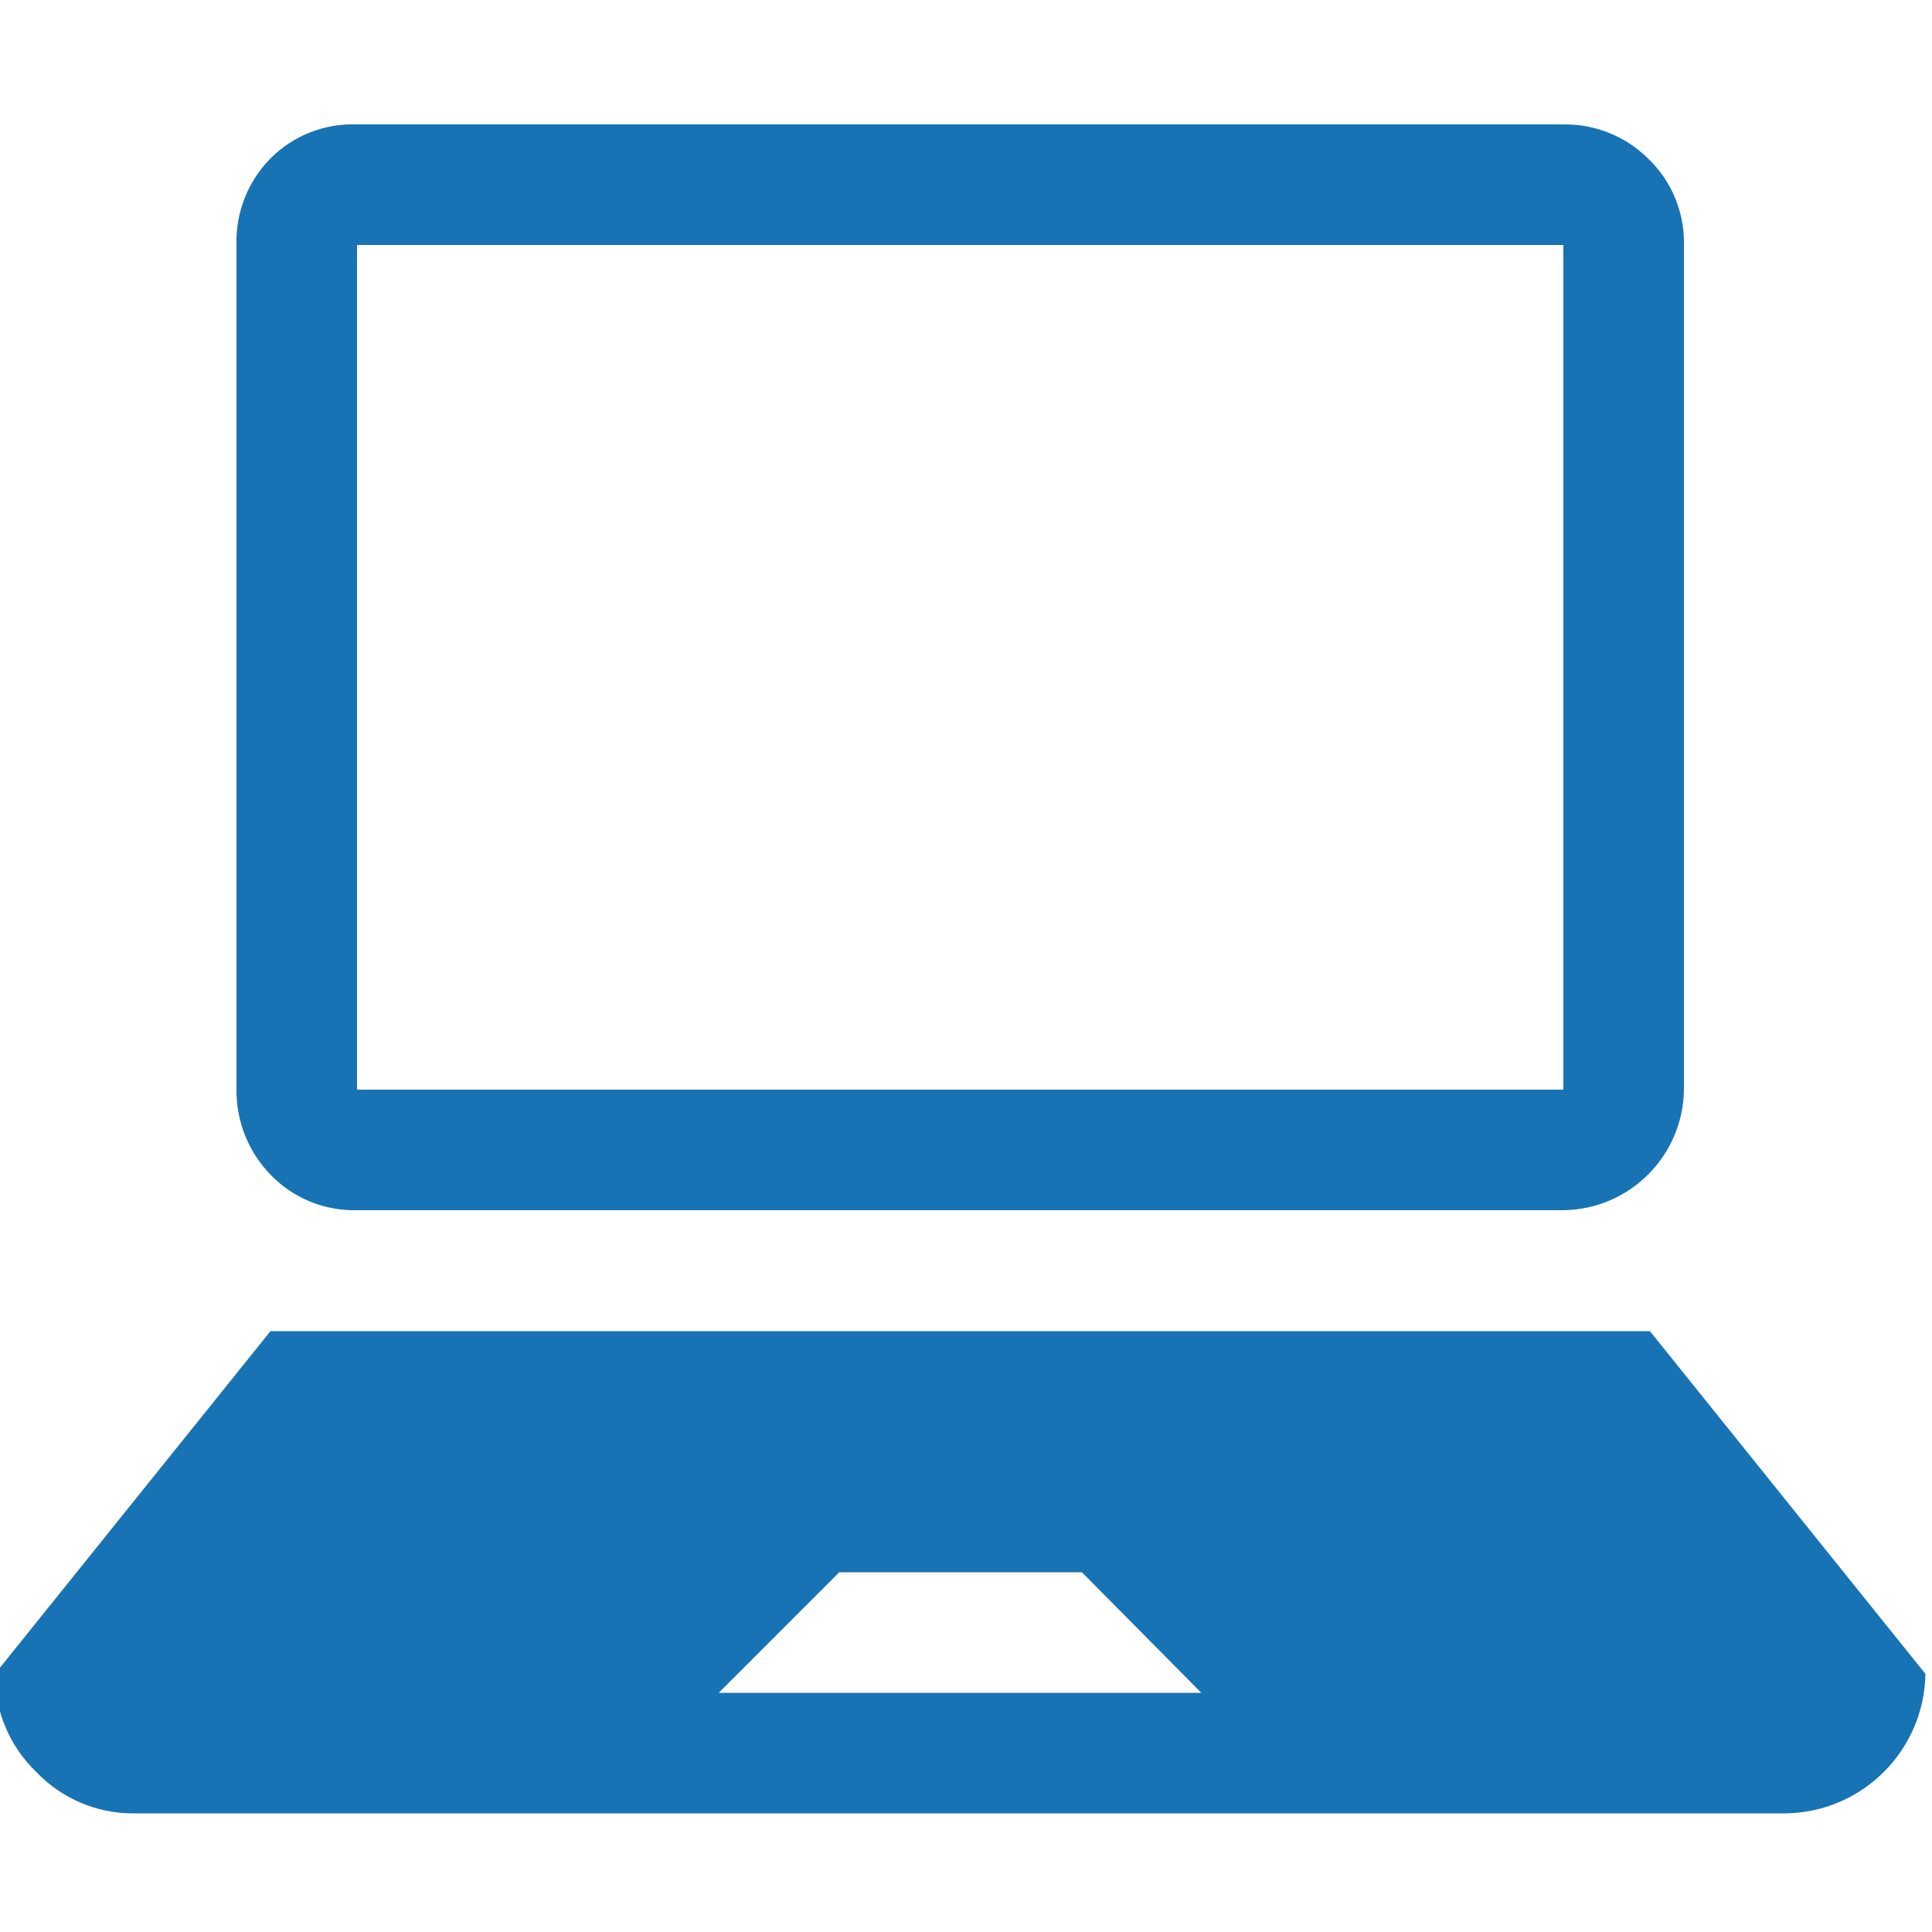
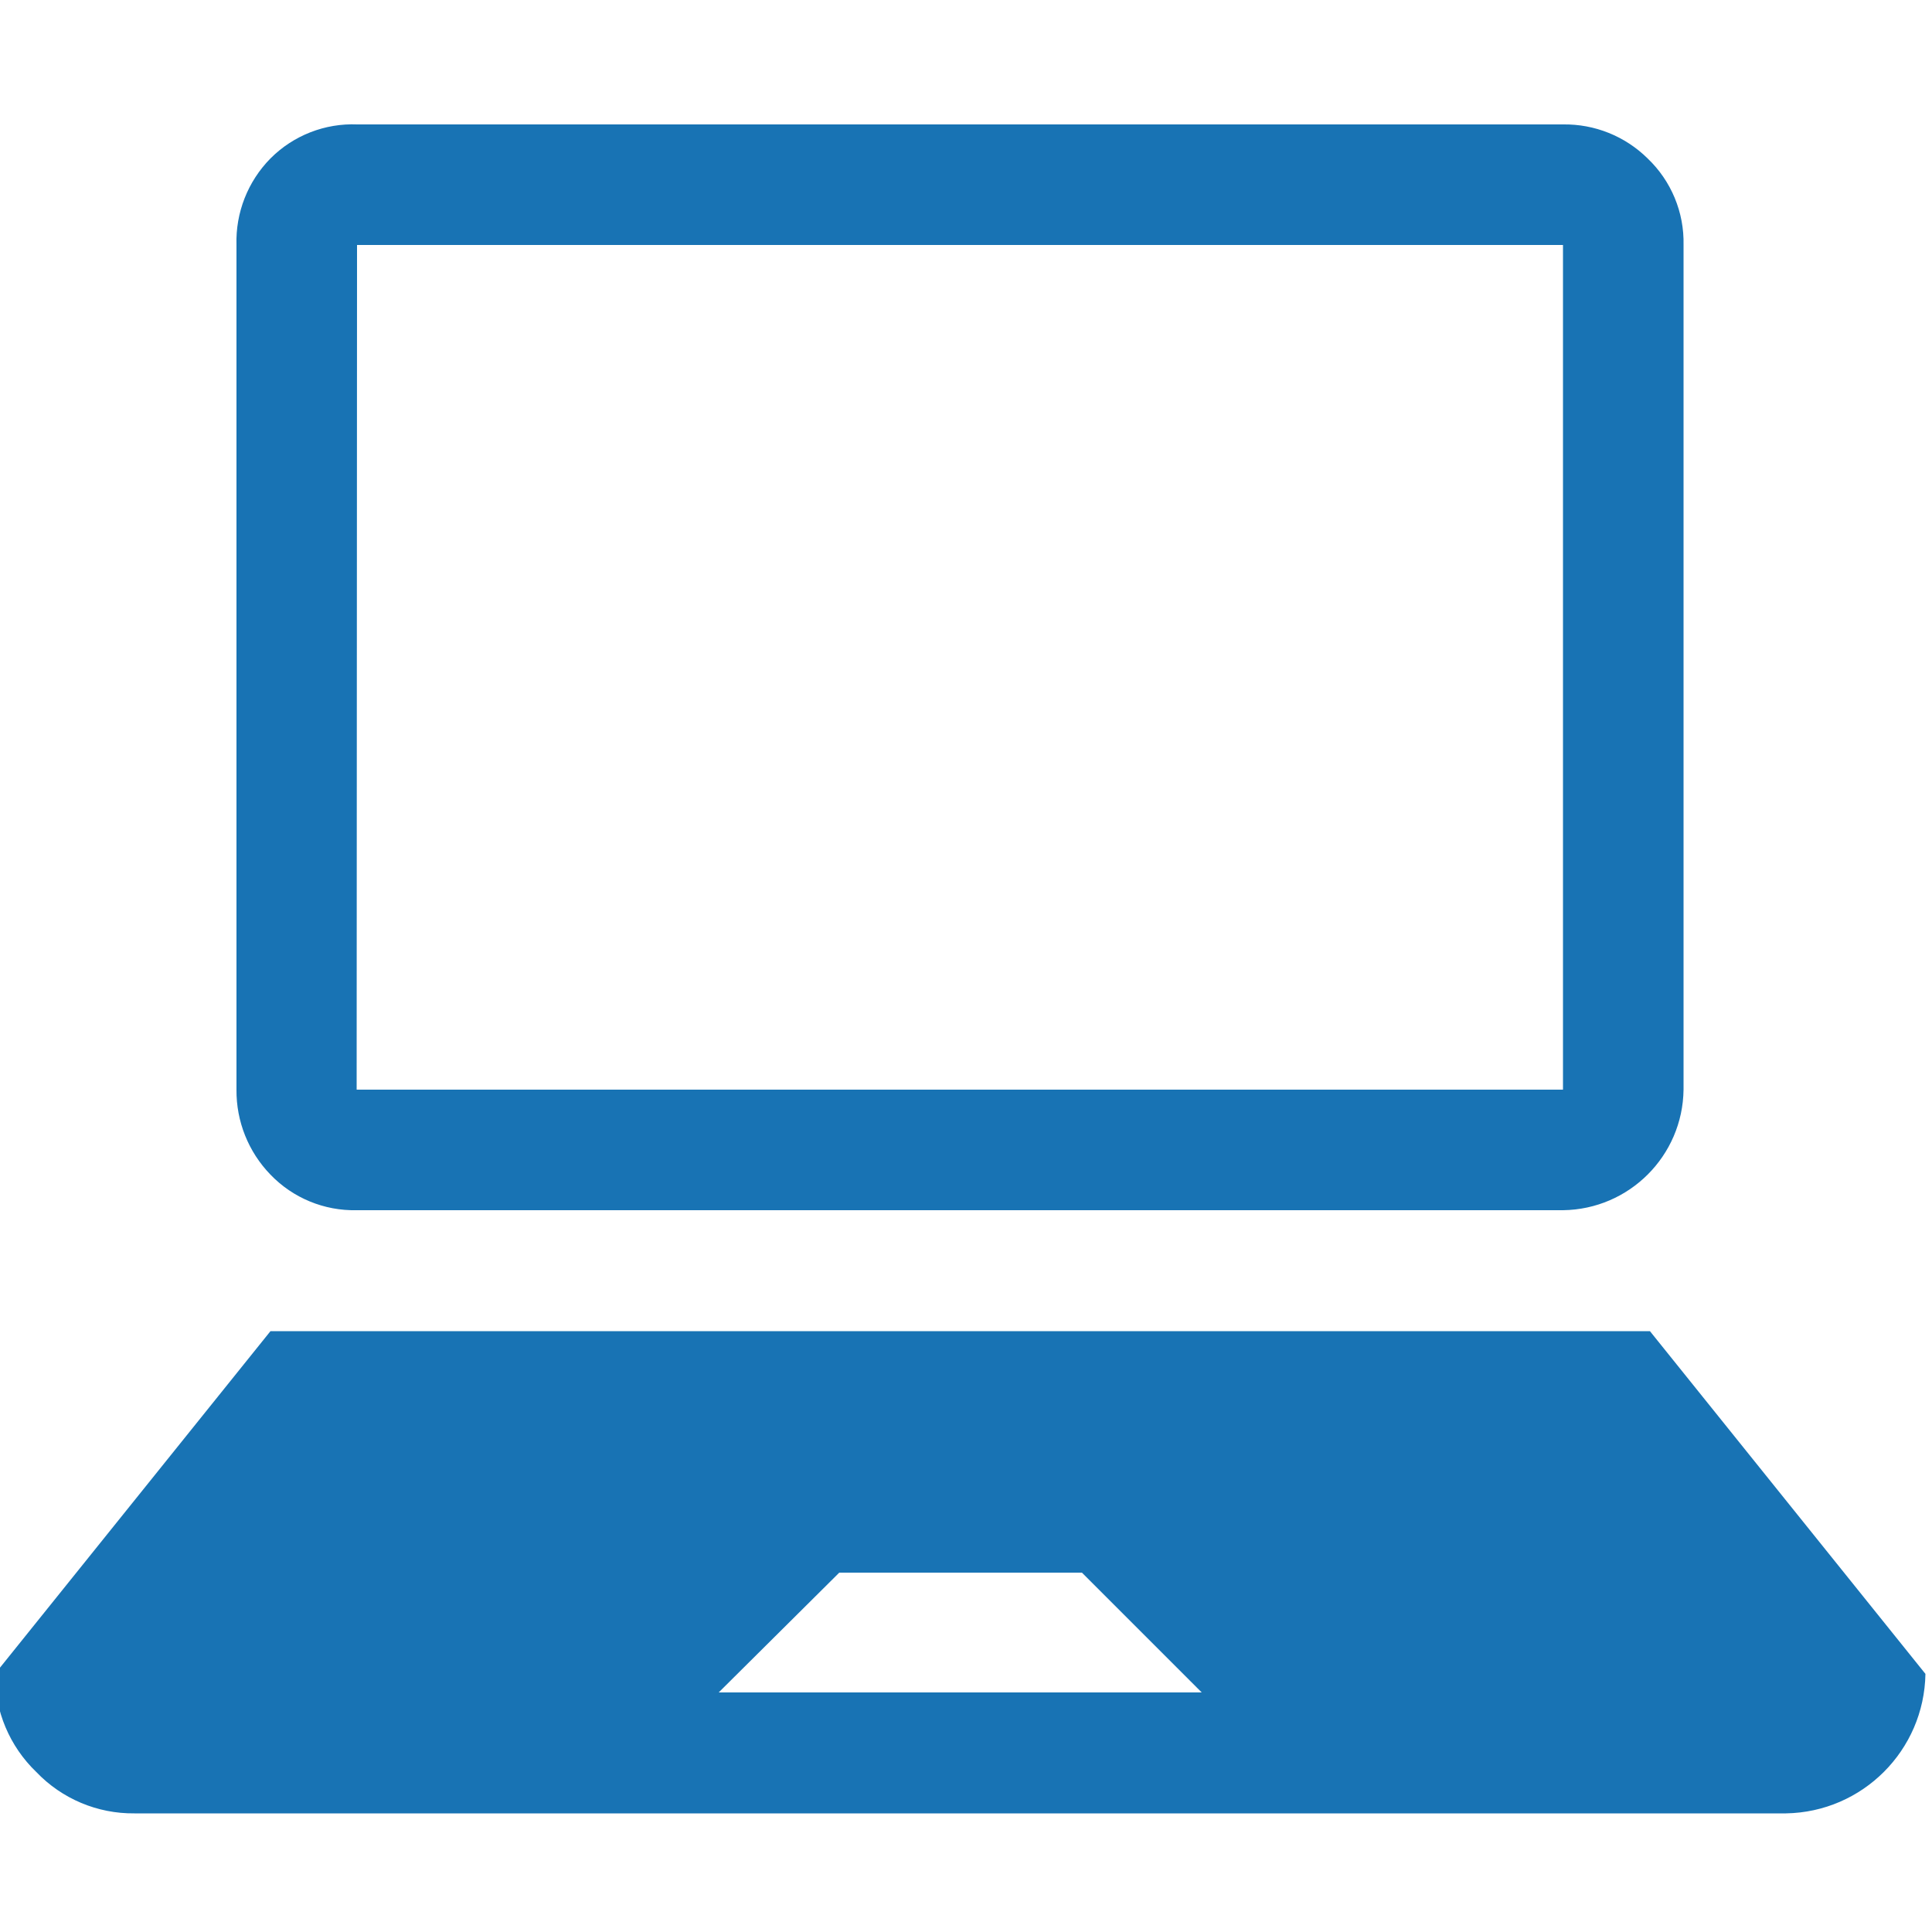
- <svg xmlns="http://www.w3.org/2000/svg" id="Ebene_1" data-name="Ebene 1" viewBox="0 0 50 50">
-   <defs>
-     <style>.cls-1{fill:#1873b4;}</style>
-   </defs>
-   <path class="cls-1" d="M49.83,43.32a3.67,3.67,0,0,1-3.61,3.61H3.48A3.46,3.46,0,0,1,.94,45.86,3.48,3.48,0,0,1-.13,43.32L7,34.45H42.7Zm-40.59-12A3,3,0,0,1,7,30.4a3.12,3.12,0,0,1-.88-2.2V6.34A3.06,3.06,0,0,1,7,4.1a3,3,0,0,1,2.25-.88H40.46a3.05,3.05,0,0,1,2.19.88,3,3,0,0,1,.93,2.24V28.2a3.16,3.16,0,0,1-3.12,3.12Zm0-3.12H40.46V6.34H9.24ZM31.09,43.81,28,40.69H21.72L18.6,43.81Z" />
+ <svg xmlns="http://www.w3.org/2000/svg" viewBox="0 0 50 50">
+   <path d="M49.83 43.32a3.67 3.67 0 0 1-3.61 3.61H3.48a3.46 3.46 0 0 1-2.54-1.07 3.48 3.48 0 0 1-1.07-2.54L7 34.45h35.7zm-40.6-12A3 3 0 0 1 7 30.4a3.12 3.12 0 0 1-.88-2.2V6.34A3.06 3.06 0 0 1 7 4.1a3 3 0 0 1 2.25-.88h31.2a3.05 3.05 0 0 1 2.19.88 3 3 0 0 1 .93 2.24V28.2a3.16 3.16 0 0 1-3.12 3.12zm0-3.12h31.22V6.34H9.24zM31.1 43.8L28 40.7h-6.28L18.6 43.8z" fill="#1873b4" />
</svg>
